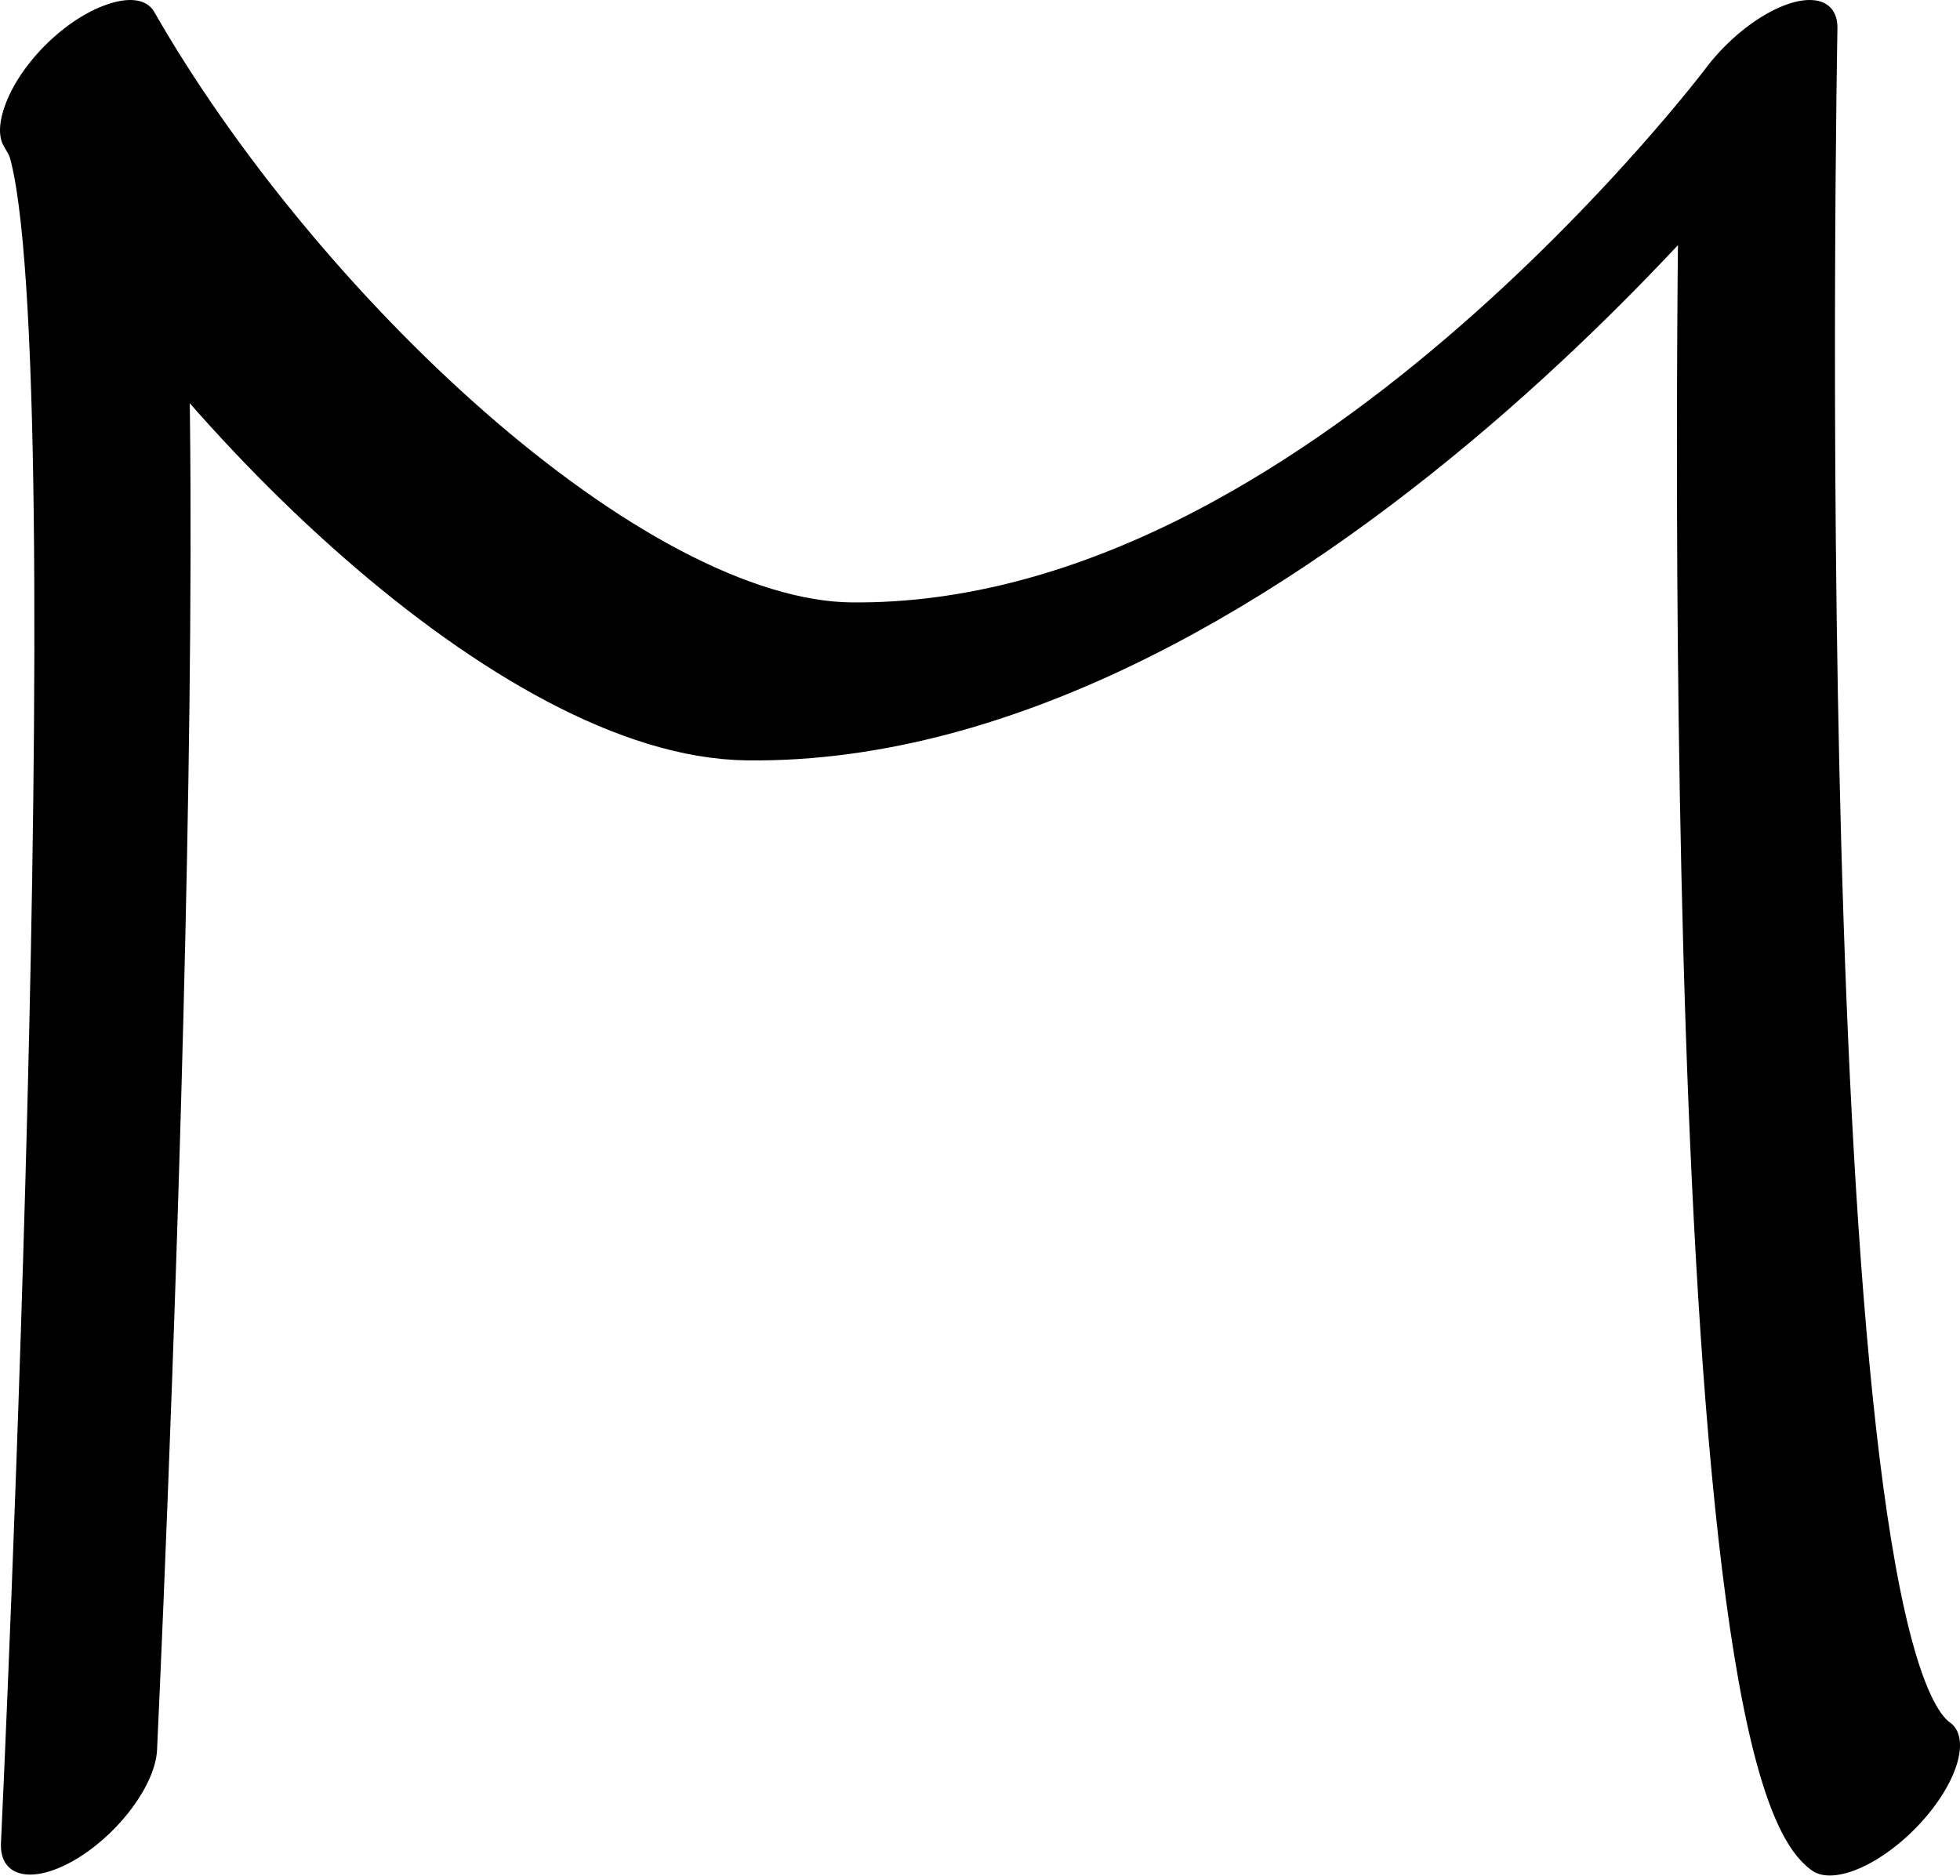
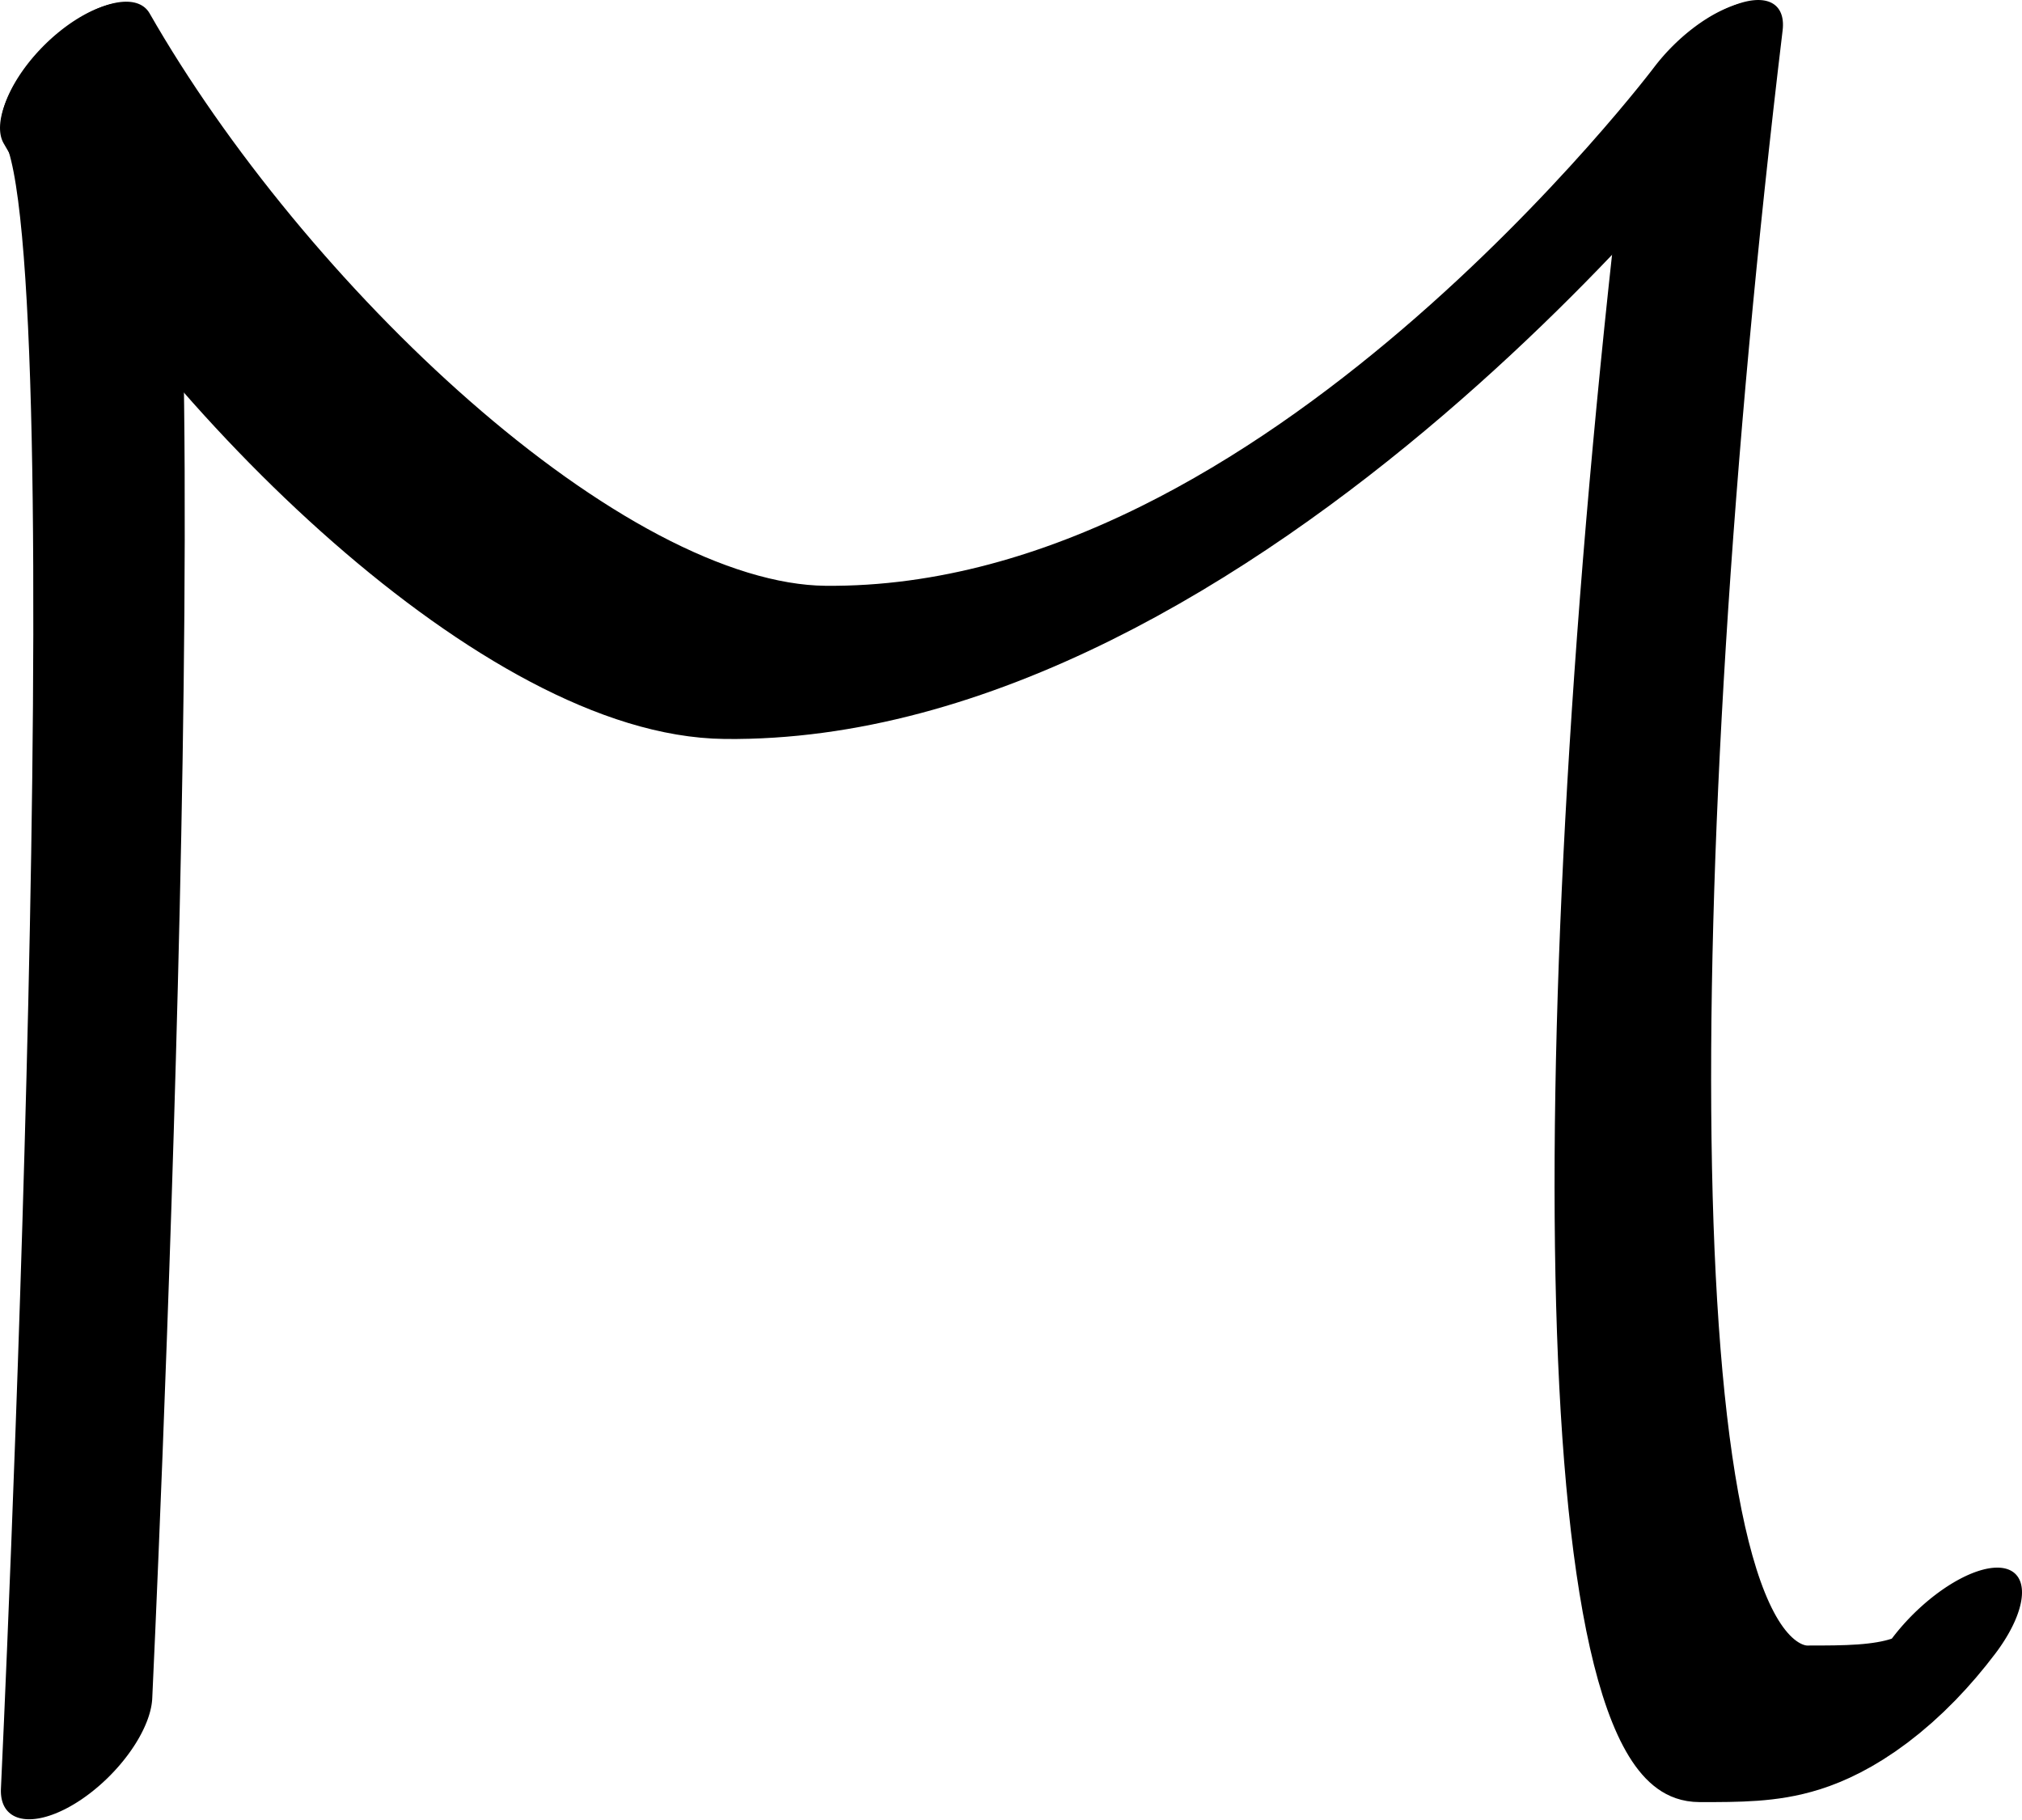
- <svg xmlns="http://www.w3.org/2000/svg" width="923.79" height="884.009" viewBox="0 0 923.79 884.009" version="1.1" id="svg5" xml:space="preserve">
+ <svg xmlns="http://www.w3.org/2000/svg" width="983.061" height="884.404" viewBox="0 0 983.061 884.404" version="1.1" id="svg5" xml:space="preserve">
  <defs id="defs2" />
-   <g style="display:inline" id="g524" transform="translate(-312.3043,-316.0843)">
+   <g style="display:inline" id="g524" transform="translate(-312.3043,-315.2625)">
    <g id="g623" transform="matrix(0.3412443,0.3412443,-0.7382053,0.7382053,773.531,87.49272)" style="display:inline">
-       <path style="fill:none;stroke:#000000;stroke-width:91.576;stroke-linecap:round;stroke-linejoin:round" d="m -231.739,467.227 c 305.051,38.407 754.732,34.232 913.566,-37.673 351.04,-158.917 246.235,-498.459 246.235,-498.459 0,0 1091.686,524.143 1270.786,509.188" id="path621" />
-       <g id="use1054" transform="matrix(1.01775,0,0,0.9814998,285.7865,-290.5093)" style="display:inline">
-         <path style="display:inline;fill:none;stroke:#000000;stroke-width:91.625;stroke-linecap:round;stroke-linejoin:round" d="M -508.5,772.018 C -372.135,788.391 656.963,1330.667 656.963,1330.667" id="path11338" />
-       </g>
+       <path style="fill:none;stroke:#000000;stroke-width:91.576;stroke-linecap:round;stroke-linejoin:round" d="m -231.739,467.227 c 305.051,38.407 754.732,34.232 913.566,-37.673 C 1032.866,270.637 928.061,-68.905 928.061,-68.905" id="path621" />
+     </g>
+     <g id="use1123" transform="matrix(0.3339606,0.3339606,-0.7706967,0.7706967,2177.857,109.0121)" style="display:inline">
+       <path style="fill:none;stroke:#000000;stroke-width:90.624;stroke-linecap:round;stroke-linejoin:round;stroke-dasharray:none" d="M -1186.448,831.114 C -638.139,1133.527 -63.584,1382.494 46.763,1334.678 103.162,1310.239 142.292,1293.284 128.492,1250.118" id="path2827" />
+     </g>
+     <g id="use1054" transform="matrix(0.3473013,0.3473013,-0.7245483,0.7245483,1085.509,-29.43974)" style="display:inline">
+       <path style="display:inline;fill:none;stroke:#000000;stroke-width:91.625;stroke-linecap:round;stroke-linejoin:round" d="M -508.5,772.018 C -372.135,788.391 656.963,1330.667 656.963,1330.667" id="path2791" />
    </g>
  </g>
</svg>
